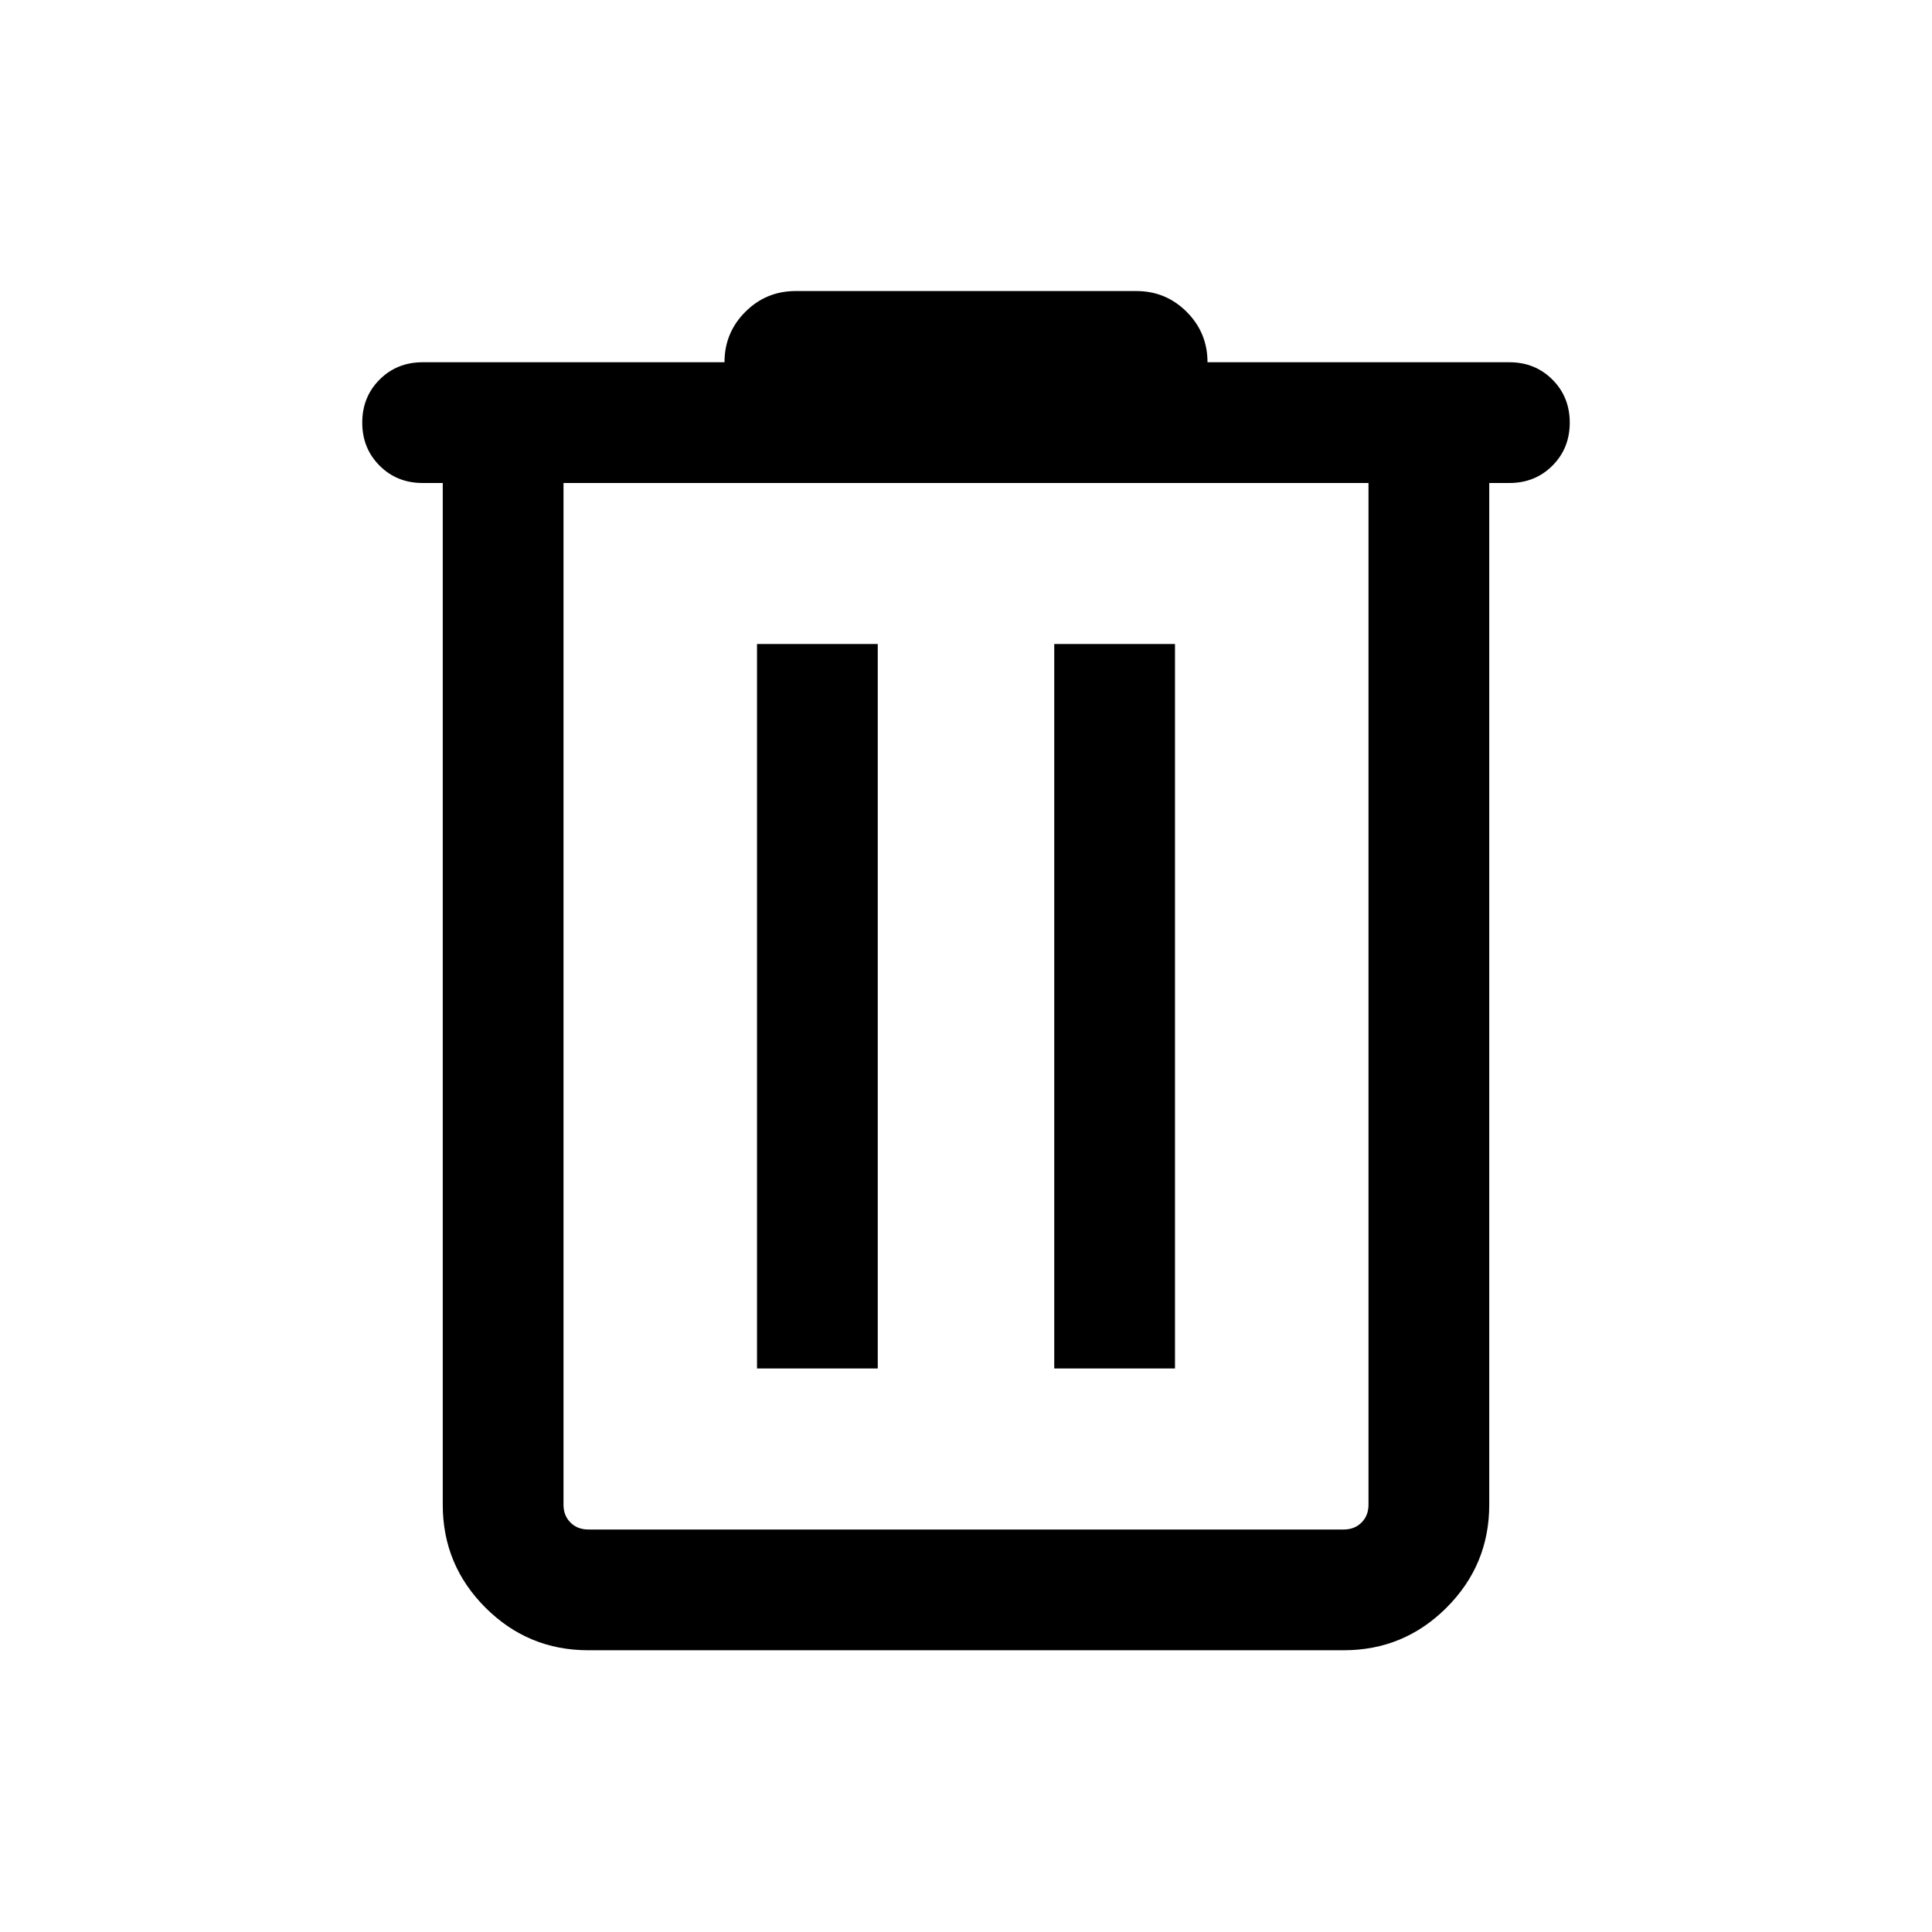
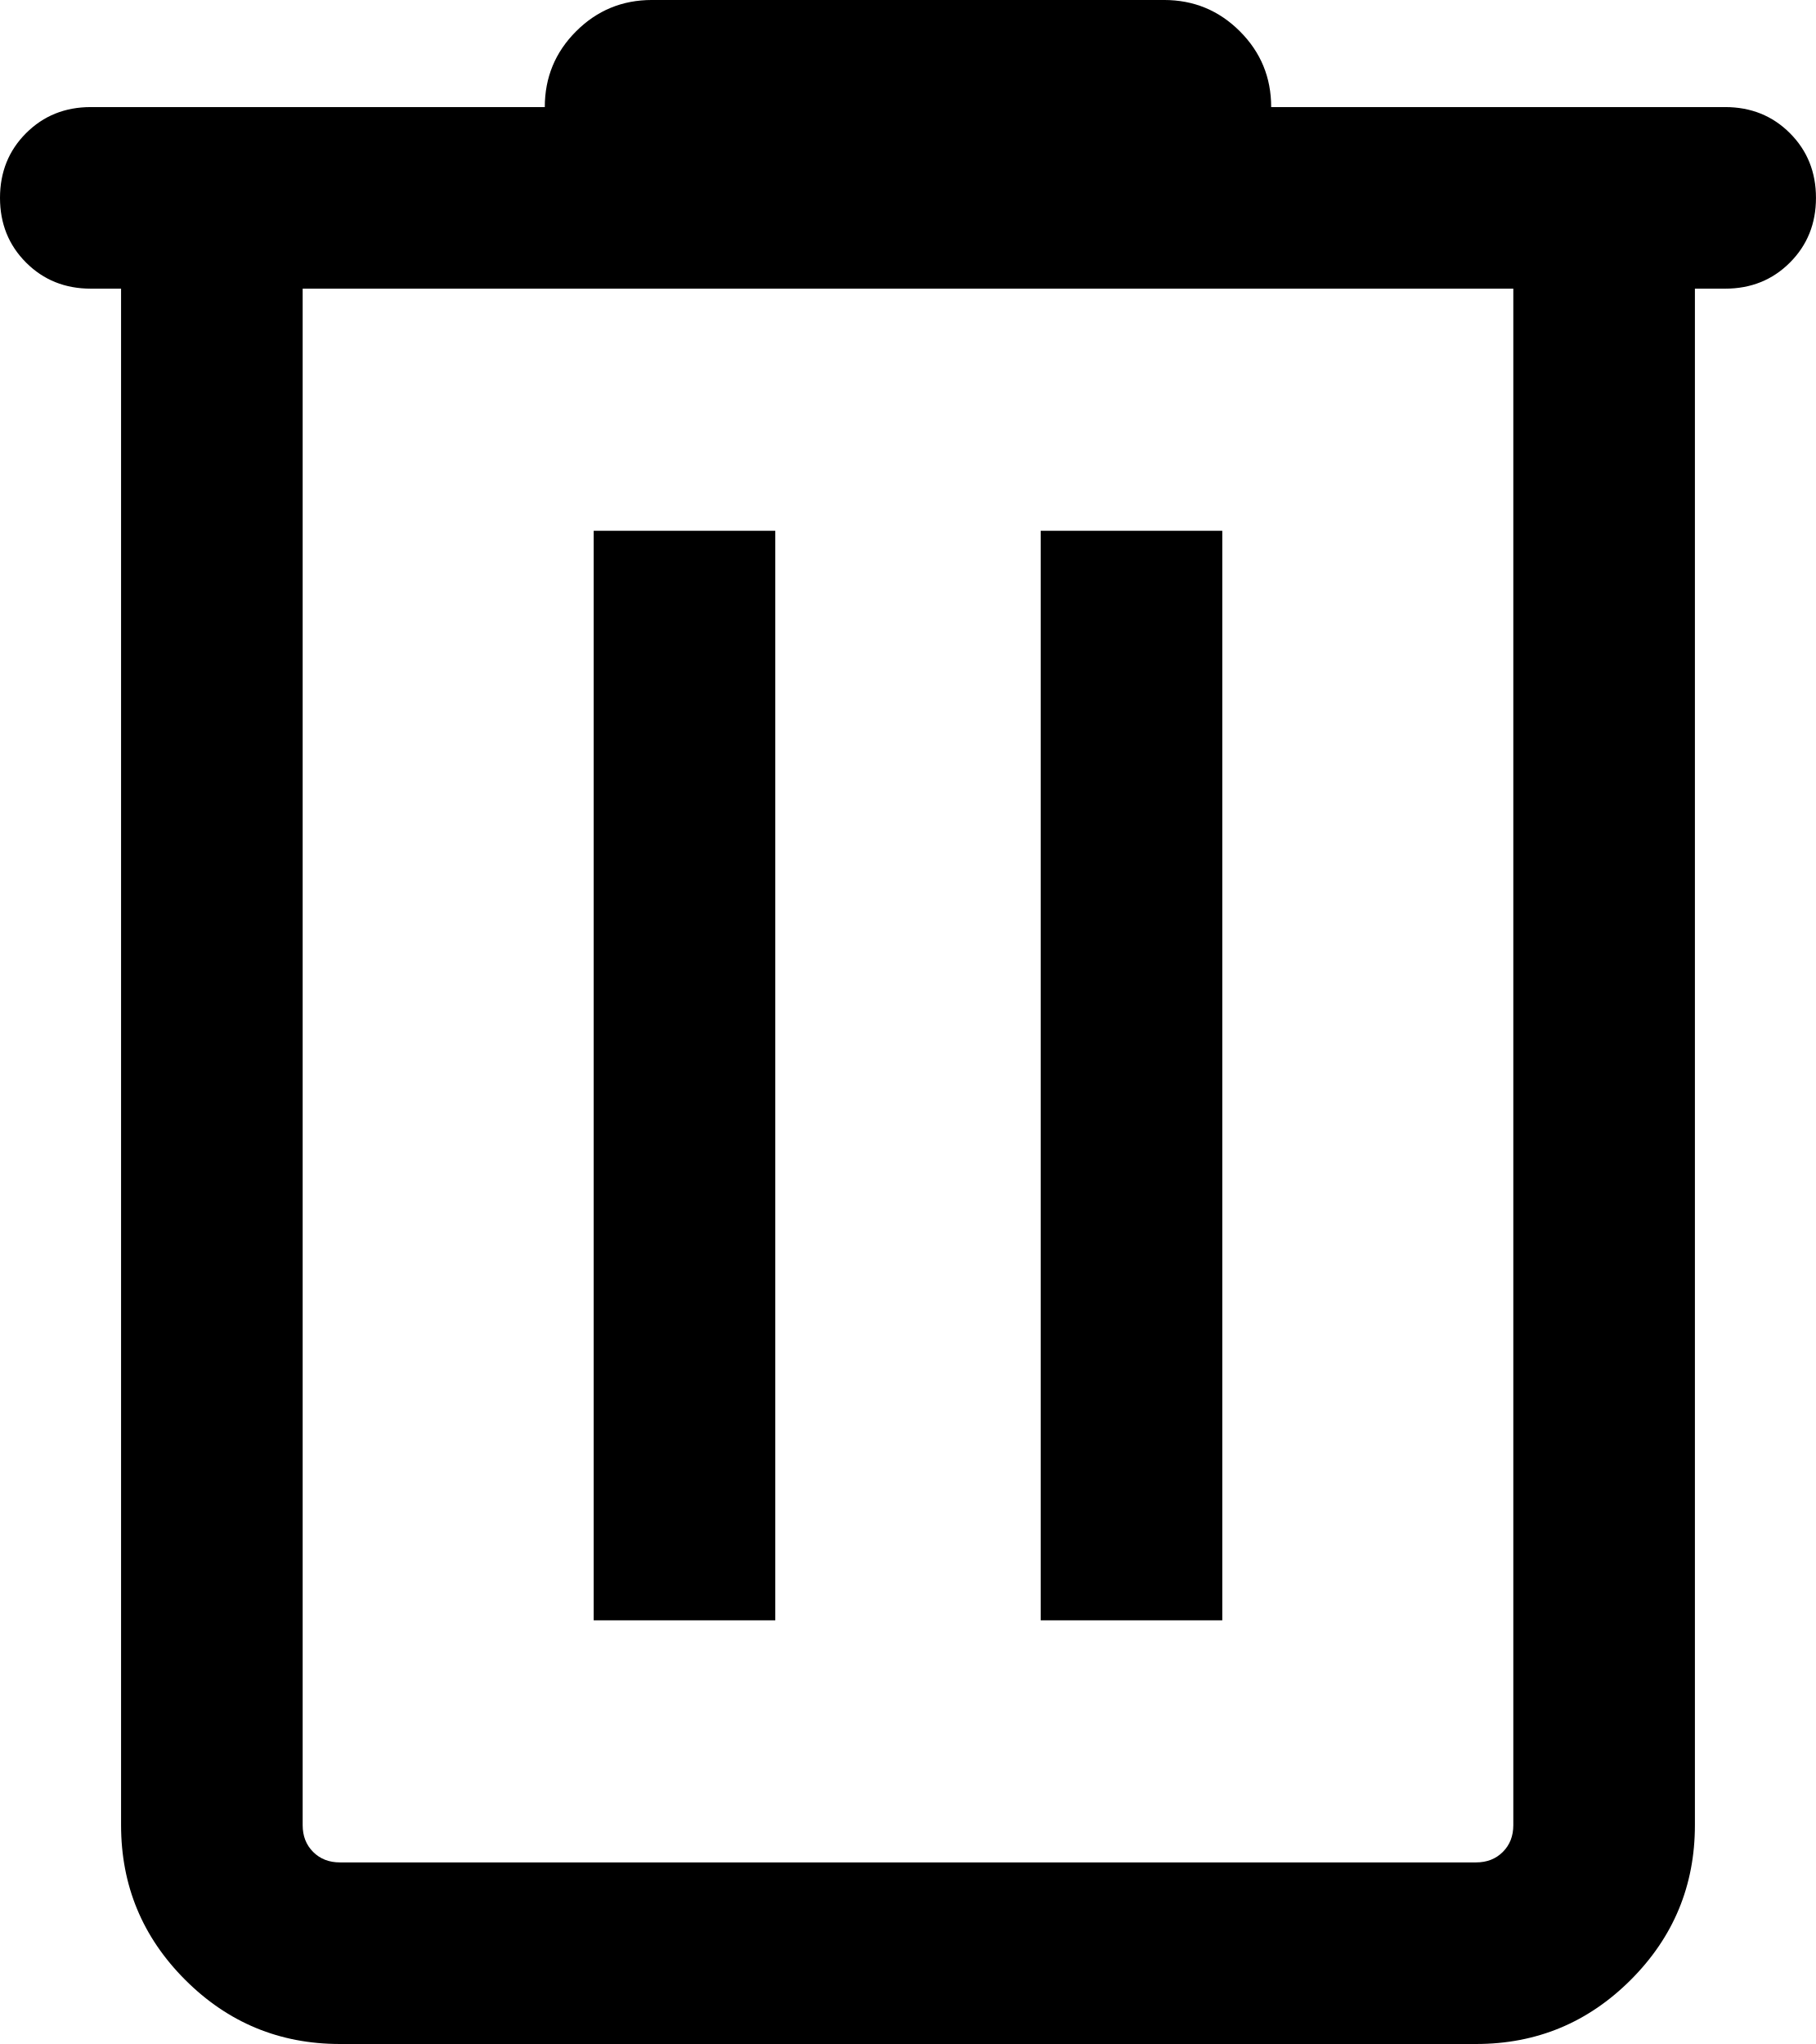
- <svg xmlns="http://www.w3.org/2000/svg" height="24" viewBox="0 -960 960 960" width="24">
+ <svg xmlns="http://www.w3.org/2000/svg" viewBox="180 -815.38 600 675.38">
  <path d="M292.309-140.001q-29.923 0-51.115-21.193-21.193-21.192-21.193-51.115V-720h-10q-12.769 0-21.384-8.615-8.616-8.615-8.616-21.384t8.616-21.384q8.615-8.616 21.384-8.616H360q0-14.692 10.346-25.038t25.038-10.346h169.232q14.692 0 25.038 10.346T600-779.999h149.999q12.769 0 21.384 8.616 8.616 8.615 8.616 21.384t-8.616 21.384Q762.768-720 749.999-720h-10v507.691q0 29.923-21.193 51.115-21.192 21.193-51.115 21.193H292.309ZM680-720H280v507.691q0 5.385 3.462 8.847 3.462 3.462 8.847 3.462h375.382q5.385 0 8.847-3.462 3.462-3.462 3.462-8.847V-720ZM376.155-280h59.999v-360h-59.999v360Zm147.691 0h59.999v-360h-59.999v360ZM280-720v520-520Z" />
</svg>
